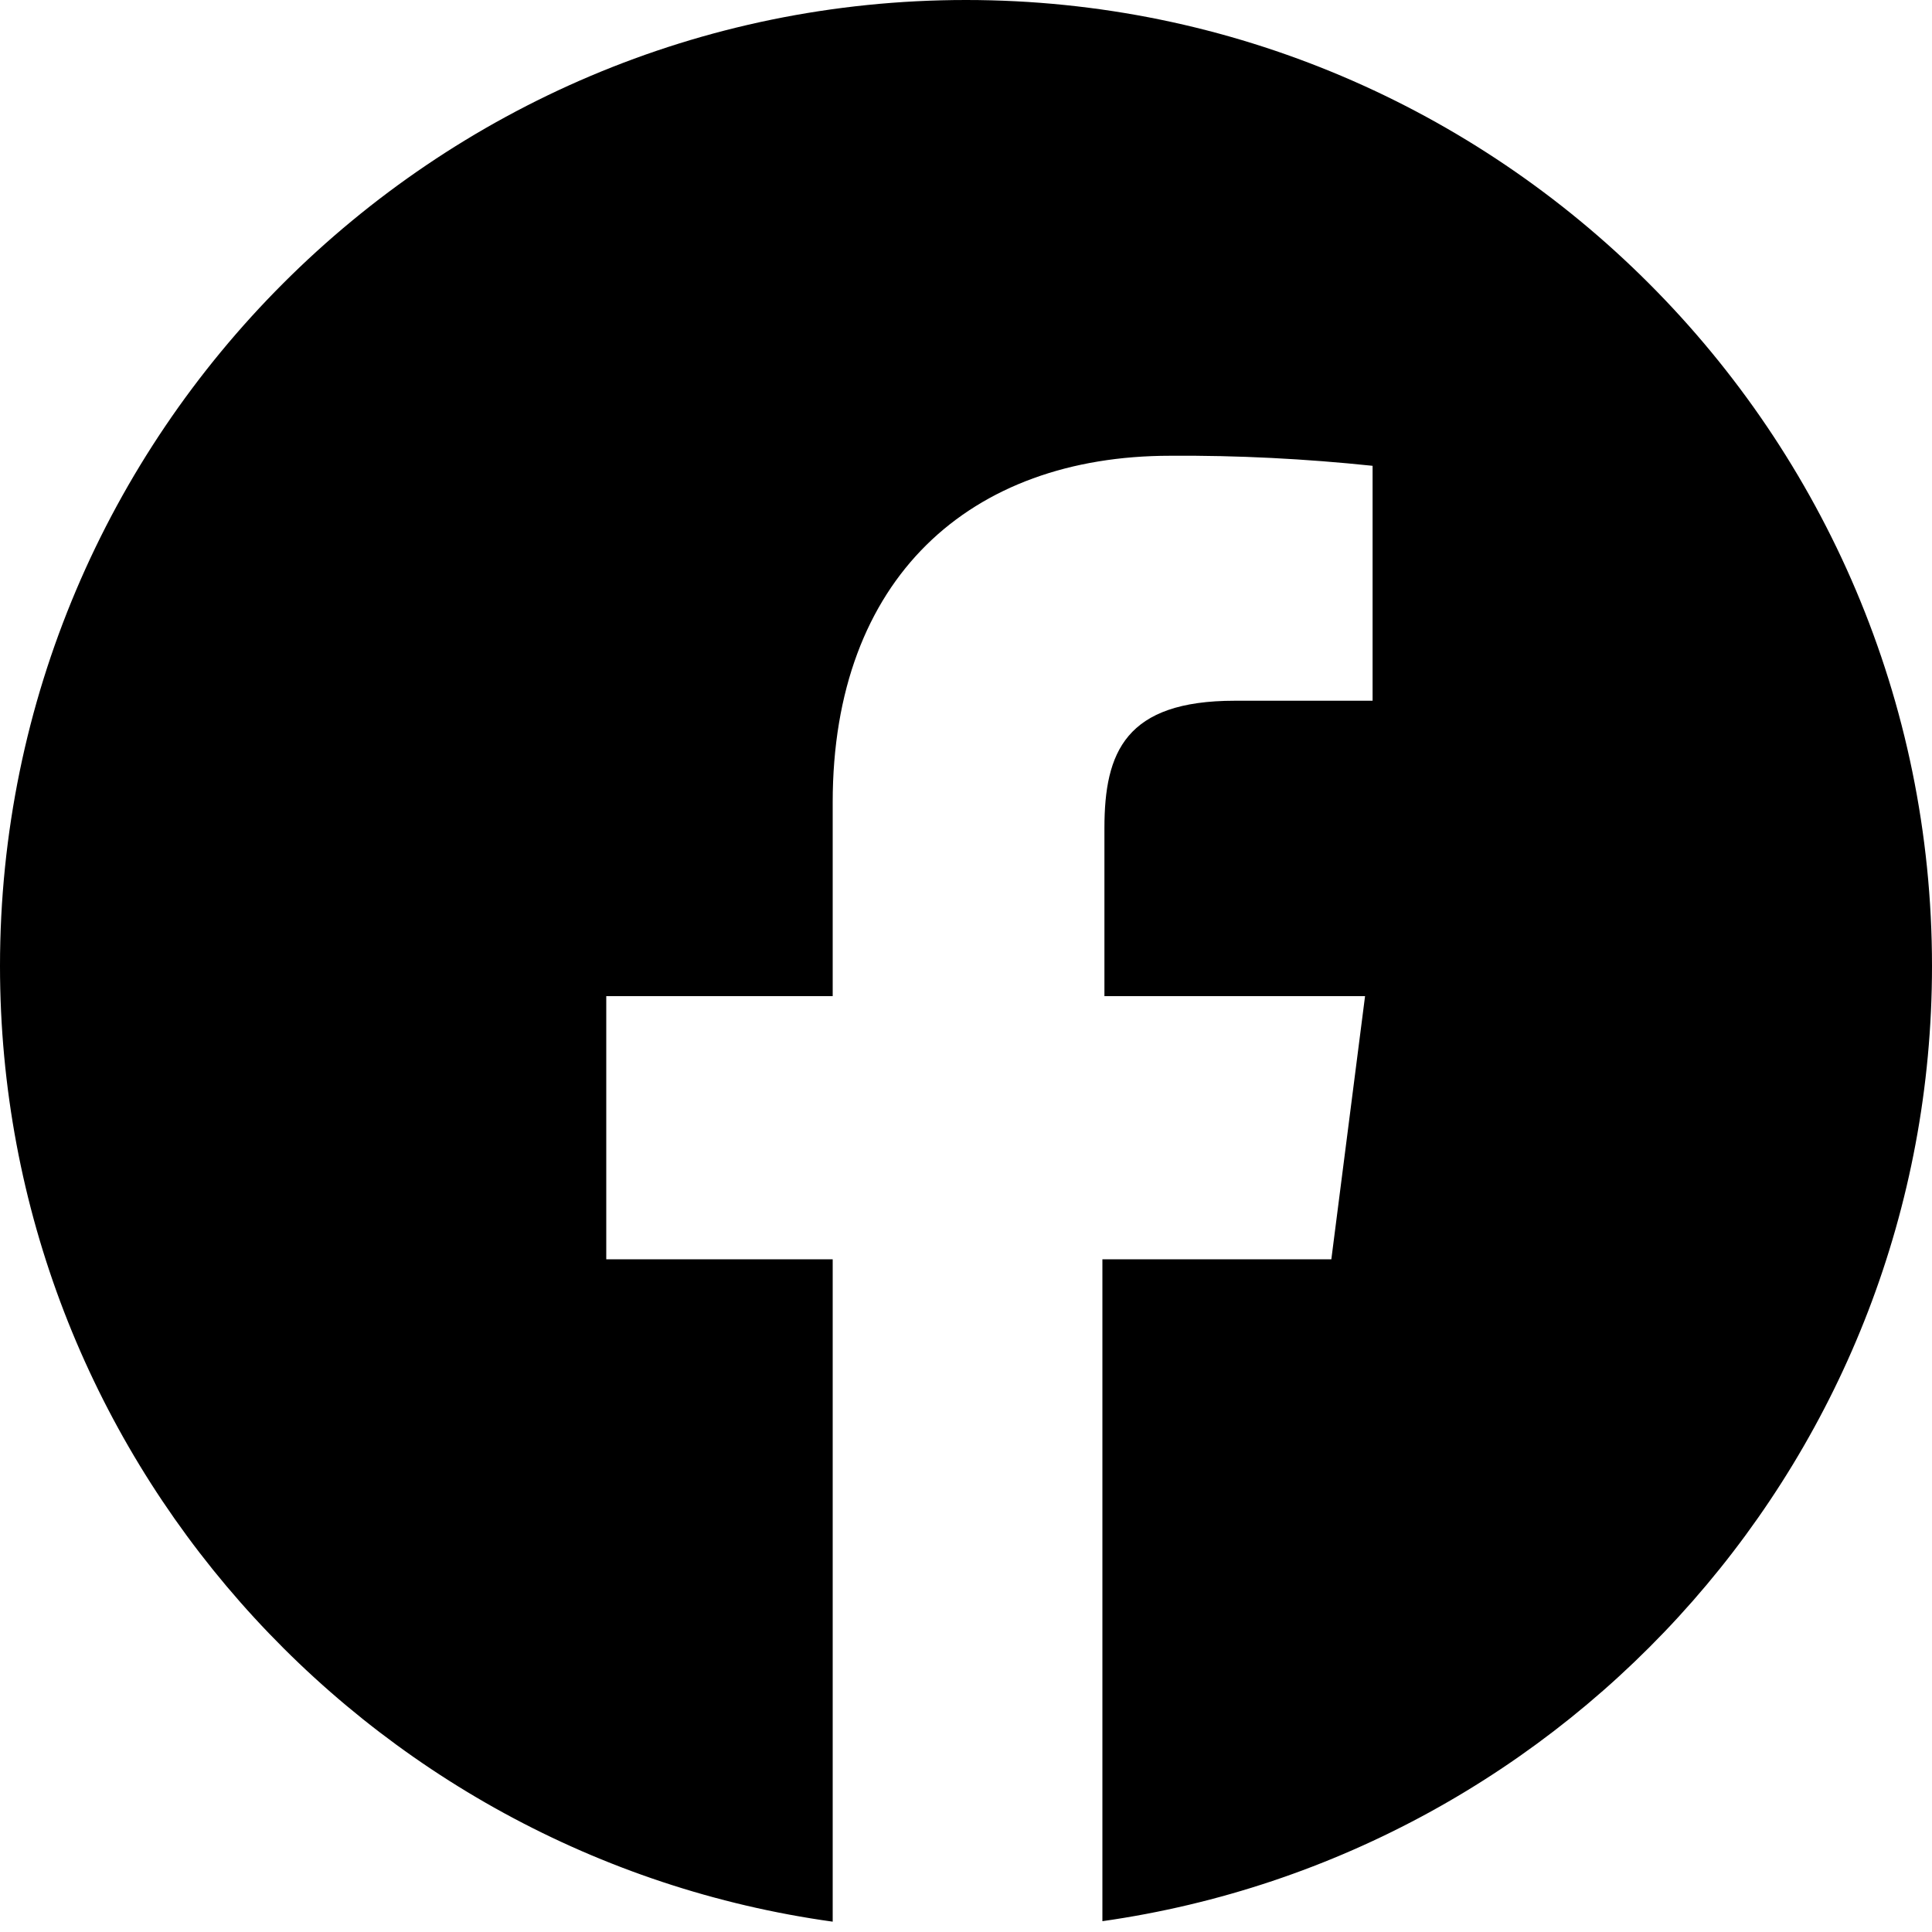
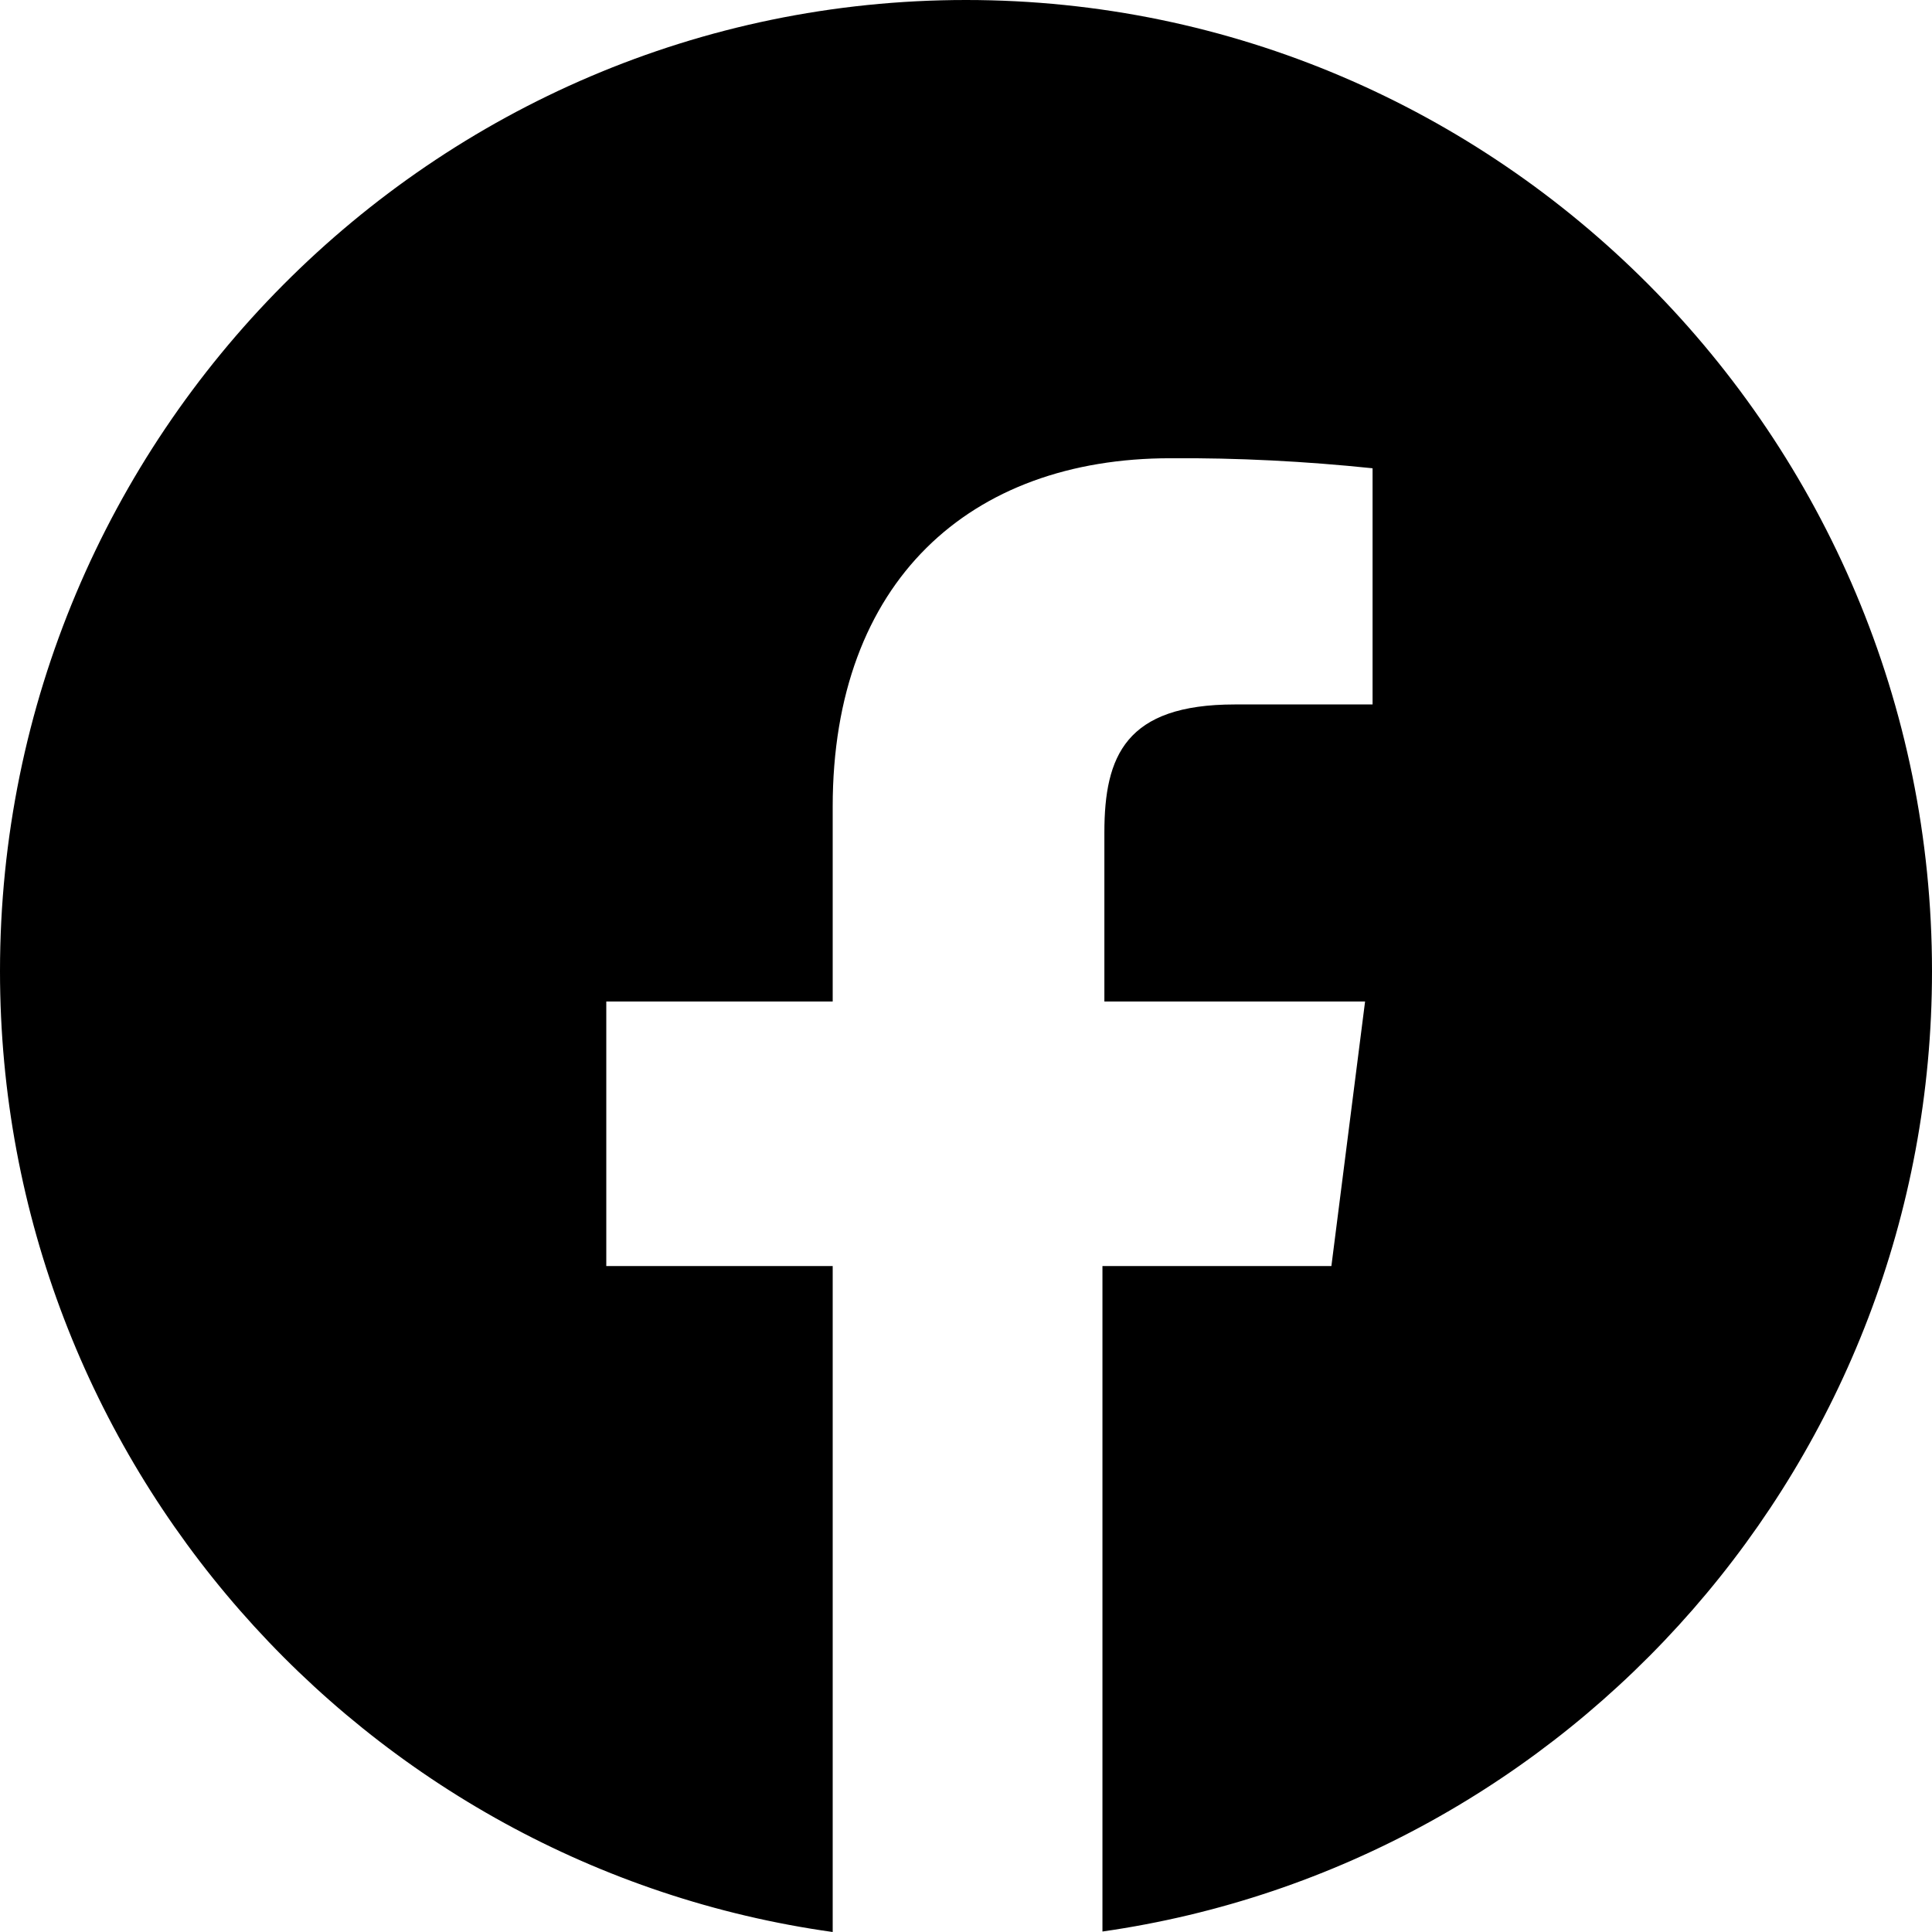
- <svg xmlns="http://www.w3.org/2000/svg" width="20" height="20" viewBox="0 0 20 20" fill="none">
-   <path d="M10 0C4.486 0 0 4.486 0 10C0 15.045 3.758 19.217 8.62 19.893V13.036H6.276V10.312H8.62V8.307C8.62 5.984 10.042 4.718 12.115 4.718C12.813 4.713 13.511 4.749 14.209 4.822V7.254H12.782C11.652 7.254 11.433 7.785 11.433 8.572V10.312H14.131L13.782 13.036H11.412V19.888C16.258 19.199 20 15.034 20 10C20 4.486 15.514 0 10 0Z" fill="currentColor" />
+ <svg xmlns="http://www.w3.org/2000/svg" width="16" height="16" viewBox="0 0 16 16" fill="none">
+   <path d="M8 0C3.589 0 0 3.608 0 8.043C0 12.101 3.006 15.456 6.896 16V10.485H5.021V8.294H6.896V6.681C6.896 4.813 8.034 3.795 9.692 3.795C10.25 3.791 10.809 3.82 11.367 3.878V5.834H10.226C9.322 5.834 9.146 6.261 9.146 6.894V8.294H11.305L11.026 10.485H9.13V15.996C13.006 15.442 16 12.092 16 8.043C16 3.608 12.411 0 8 0Z" fill="currentColor" />
</svg>
